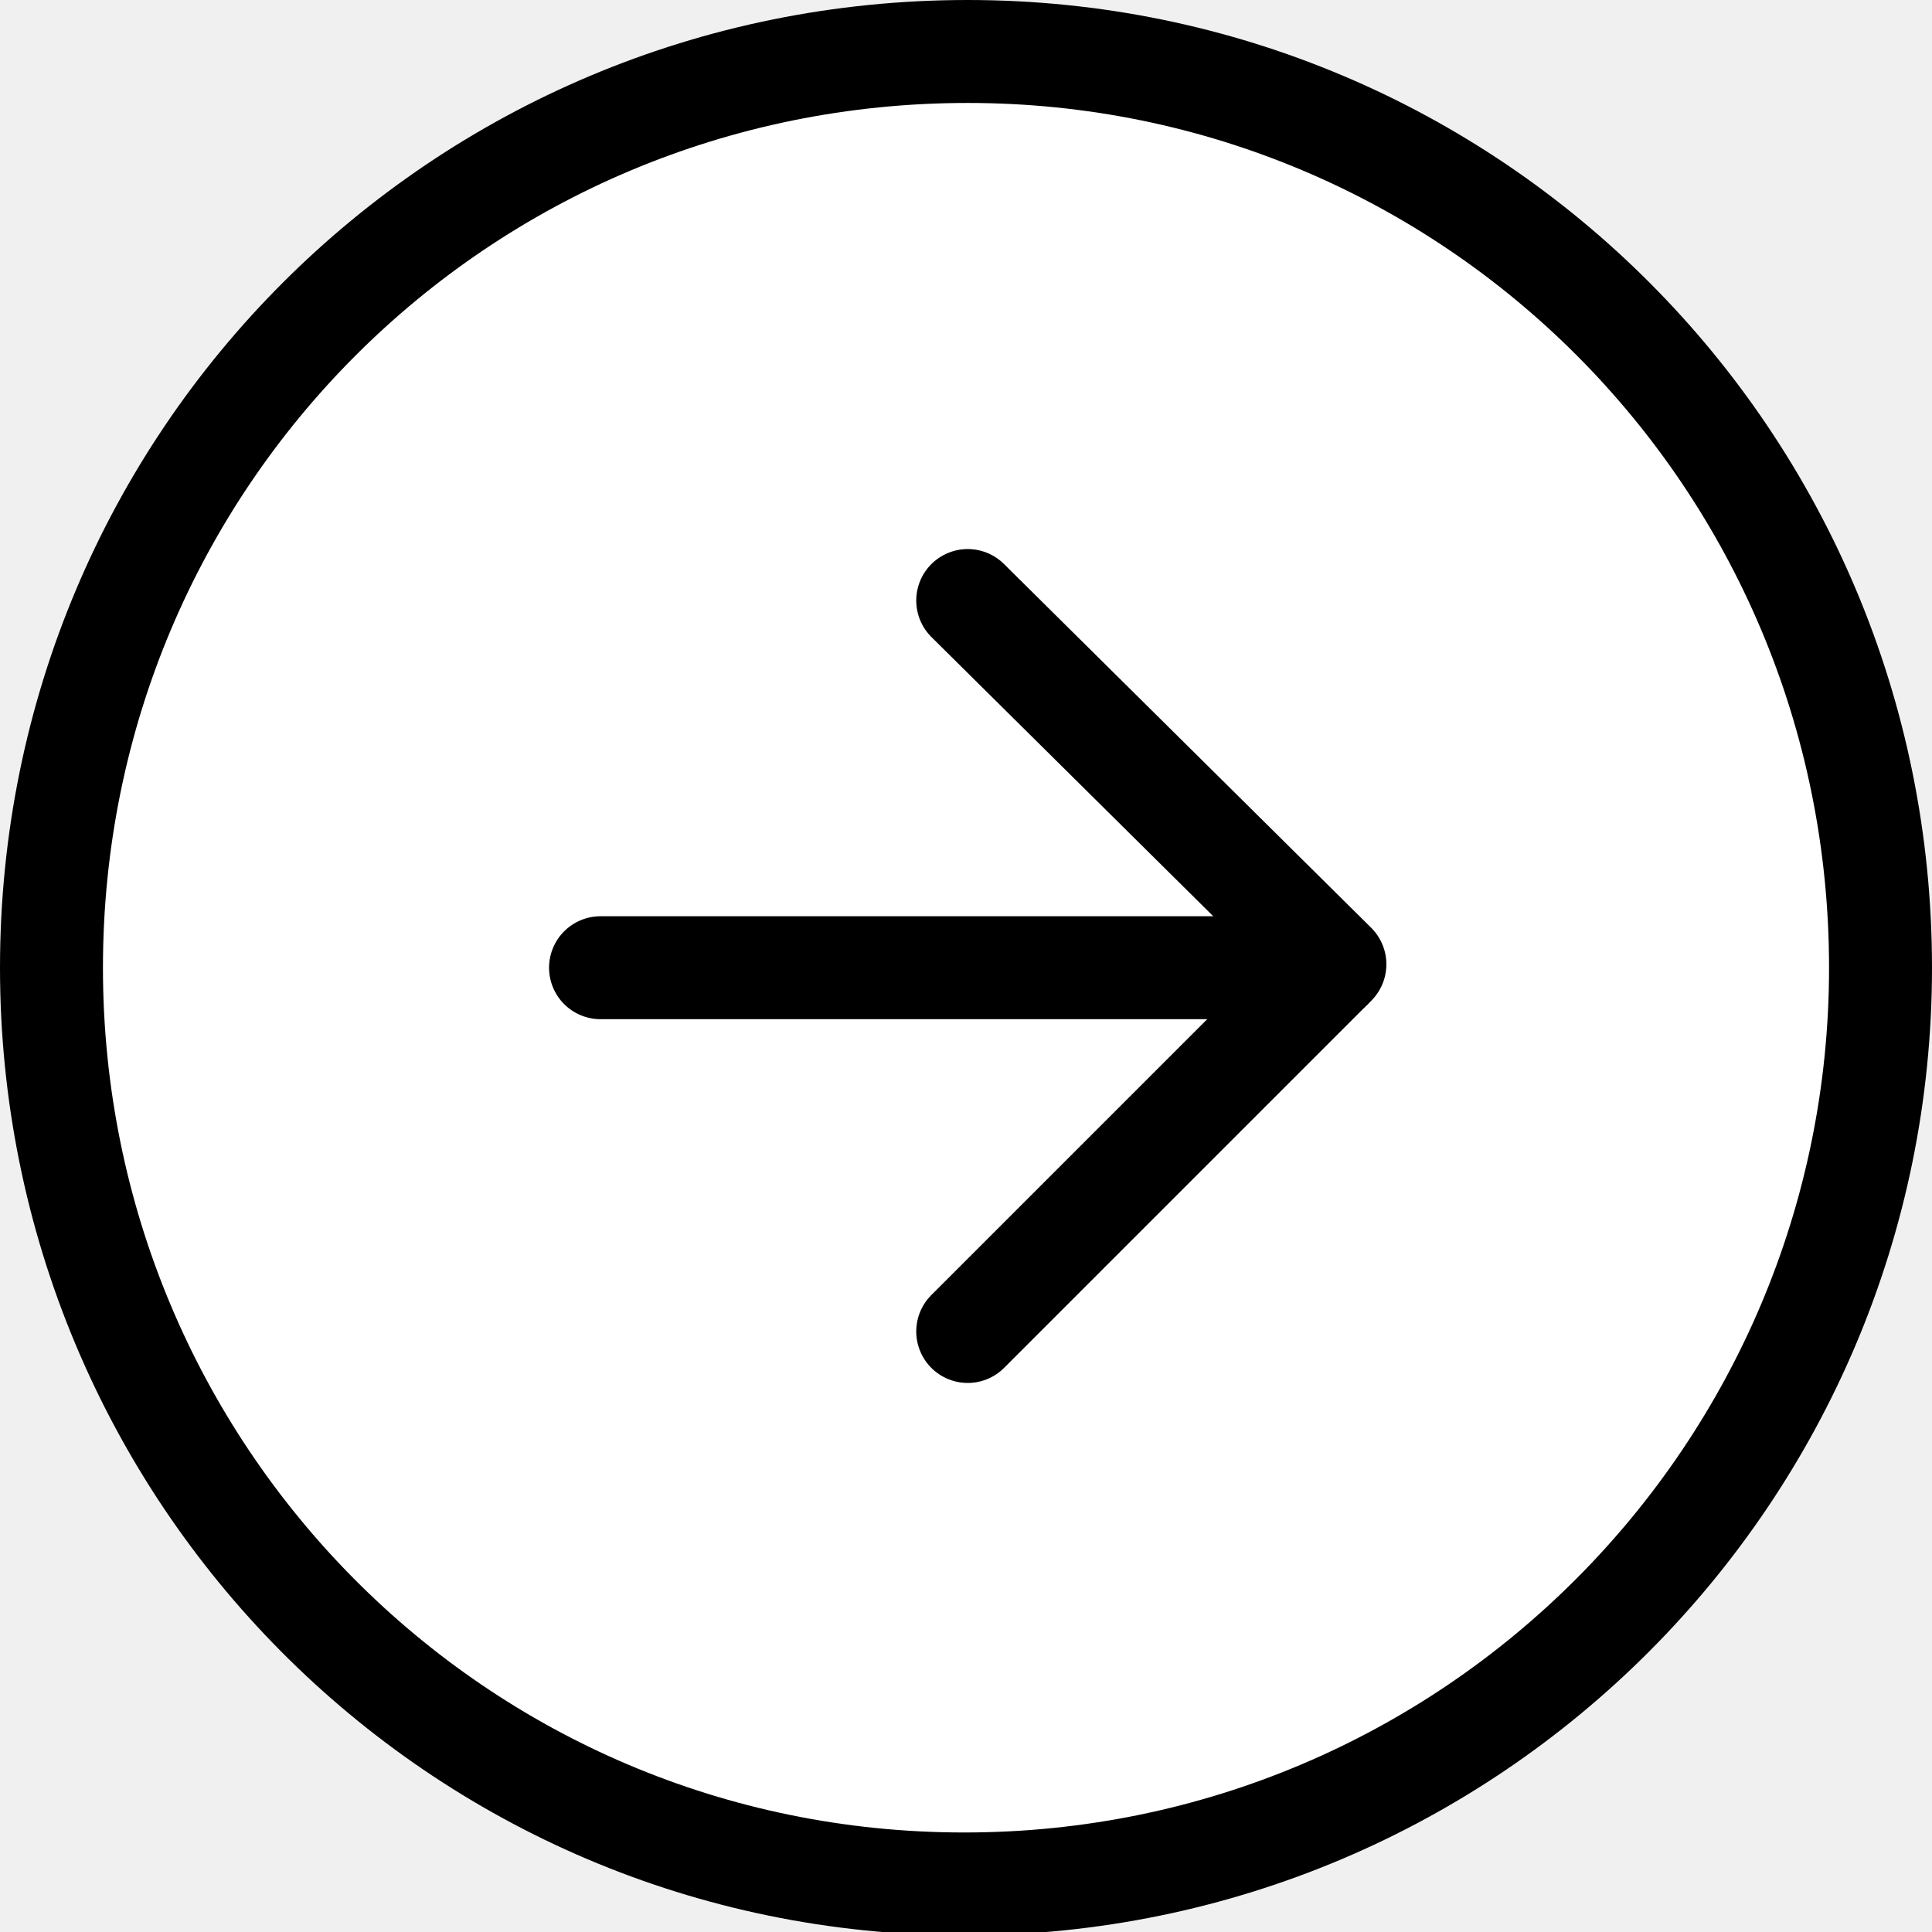
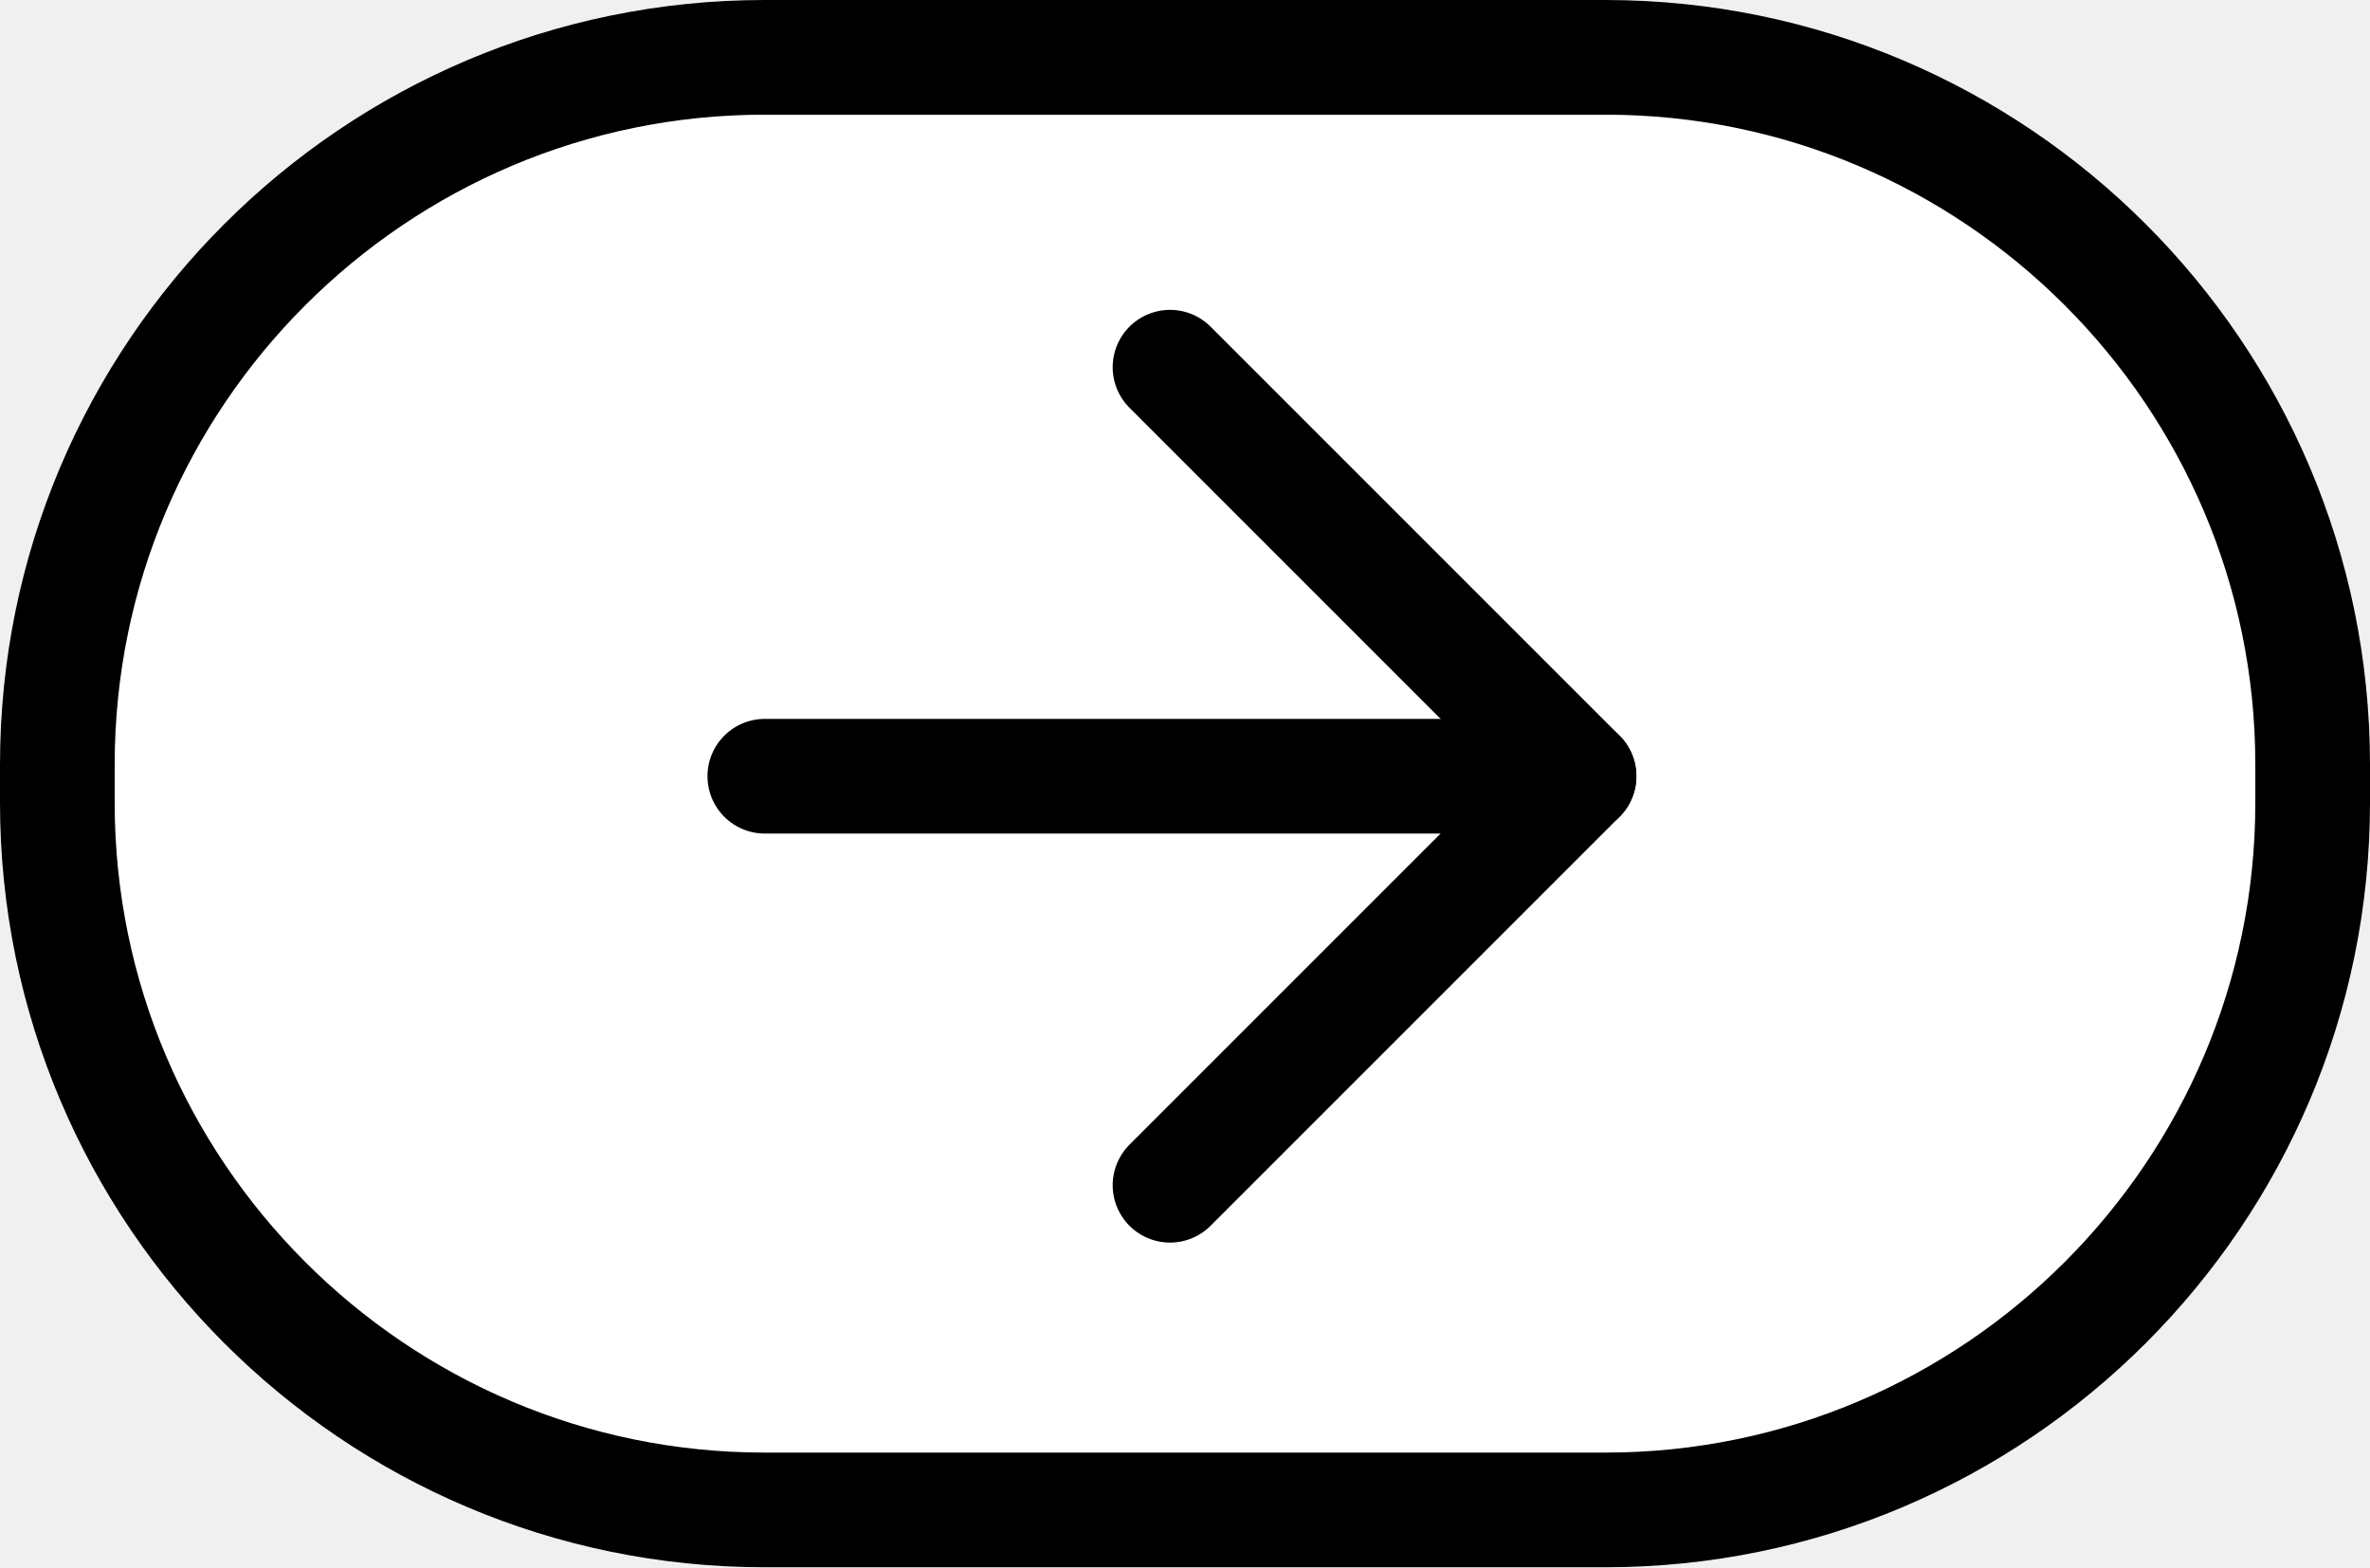
- <svg xmlns="http://www.w3.org/2000/svg" version="1.1" id="Layer_1" x="0px" y="0px" viewBox="0 0 56.3 56.3" style="enable-background:new 0 0 56.3 56.3;" xml:space="preserve">
+ <svg xmlns="http://www.w3.org/2000/svg" version="1.1" id="Component_2_1" x="0px" y="0px" viewBox="0 0 62 41" style="enable-background:new 0 0 62 41;" xml:space="preserve">
  <style type="text/css">
- 	.st0{fill:#FFFFFF;stroke:#000000;stroke-width:3;stroke-linecap:round;stroke-linejoin:round;}
+ 	.st0{fill:#FFFFFF;}
+ 	.st1{fill:#FFFFFF;stroke:#000000;stroke-width:3;}
+ 	.st2{fill:none;stroke:#000000;stroke-width:3;stroke-linecap:round;stroke-linejoin:round;}
</style>
-   <g id="Icon_feather-arrow-right-circle" transform="translate(1.5 1.5)">
-     <path id="Path_12" class="st0" d="M53.3,26.7c0,14.7-11.9,26.7-26.7,26.7S0,41.4,0,26.7C0,11.9,11.9,0,26.7,0   C41.4,0,53.3,11.9,53.3,26.7L53.3,26.7z" />
-     <path id="Path_13" class="st0" d="M26.7,37.3l10.7-10.7L26.7,16" />
-     <path id="Path_14" class="st0" d="M16,26.7h21.3" />
+   <g id="Group_93" transform="translate(-800 -917)">
+     <g id="Rectangle_13" transform="translate(800 917)">
+       <path class="st0" d="M0,21v-1C0,9,9,0,20,0h22c11,0,20,9,20,20v1c0,11-9,20-20,20H20C9,41,0,32,0,21z" />
+       <path class="st1" d="M1.5,21v-1C1.5,9.8,9.8,1.5,20,1.5h22c10.2,0,18.5,8.3,18.5,18.5v1c0,10.2-8.3,18.5-18.5,18.5H20    C9.8,39.5,1.5,31.2,1.5,21z" />
+     </g>
+     <g id="Icon_feather-arrow-left-circle" transform="translate(794.008 974.306) rotate(-90)">
+       <path id="Path_16" class="st2" d="M26.3,36.6L37,47.3l10.7-10.7" />
+       <path id="Path_17" class="st2" d="M37,26v21.3" />
+     </g>
  </g>
</svg>
